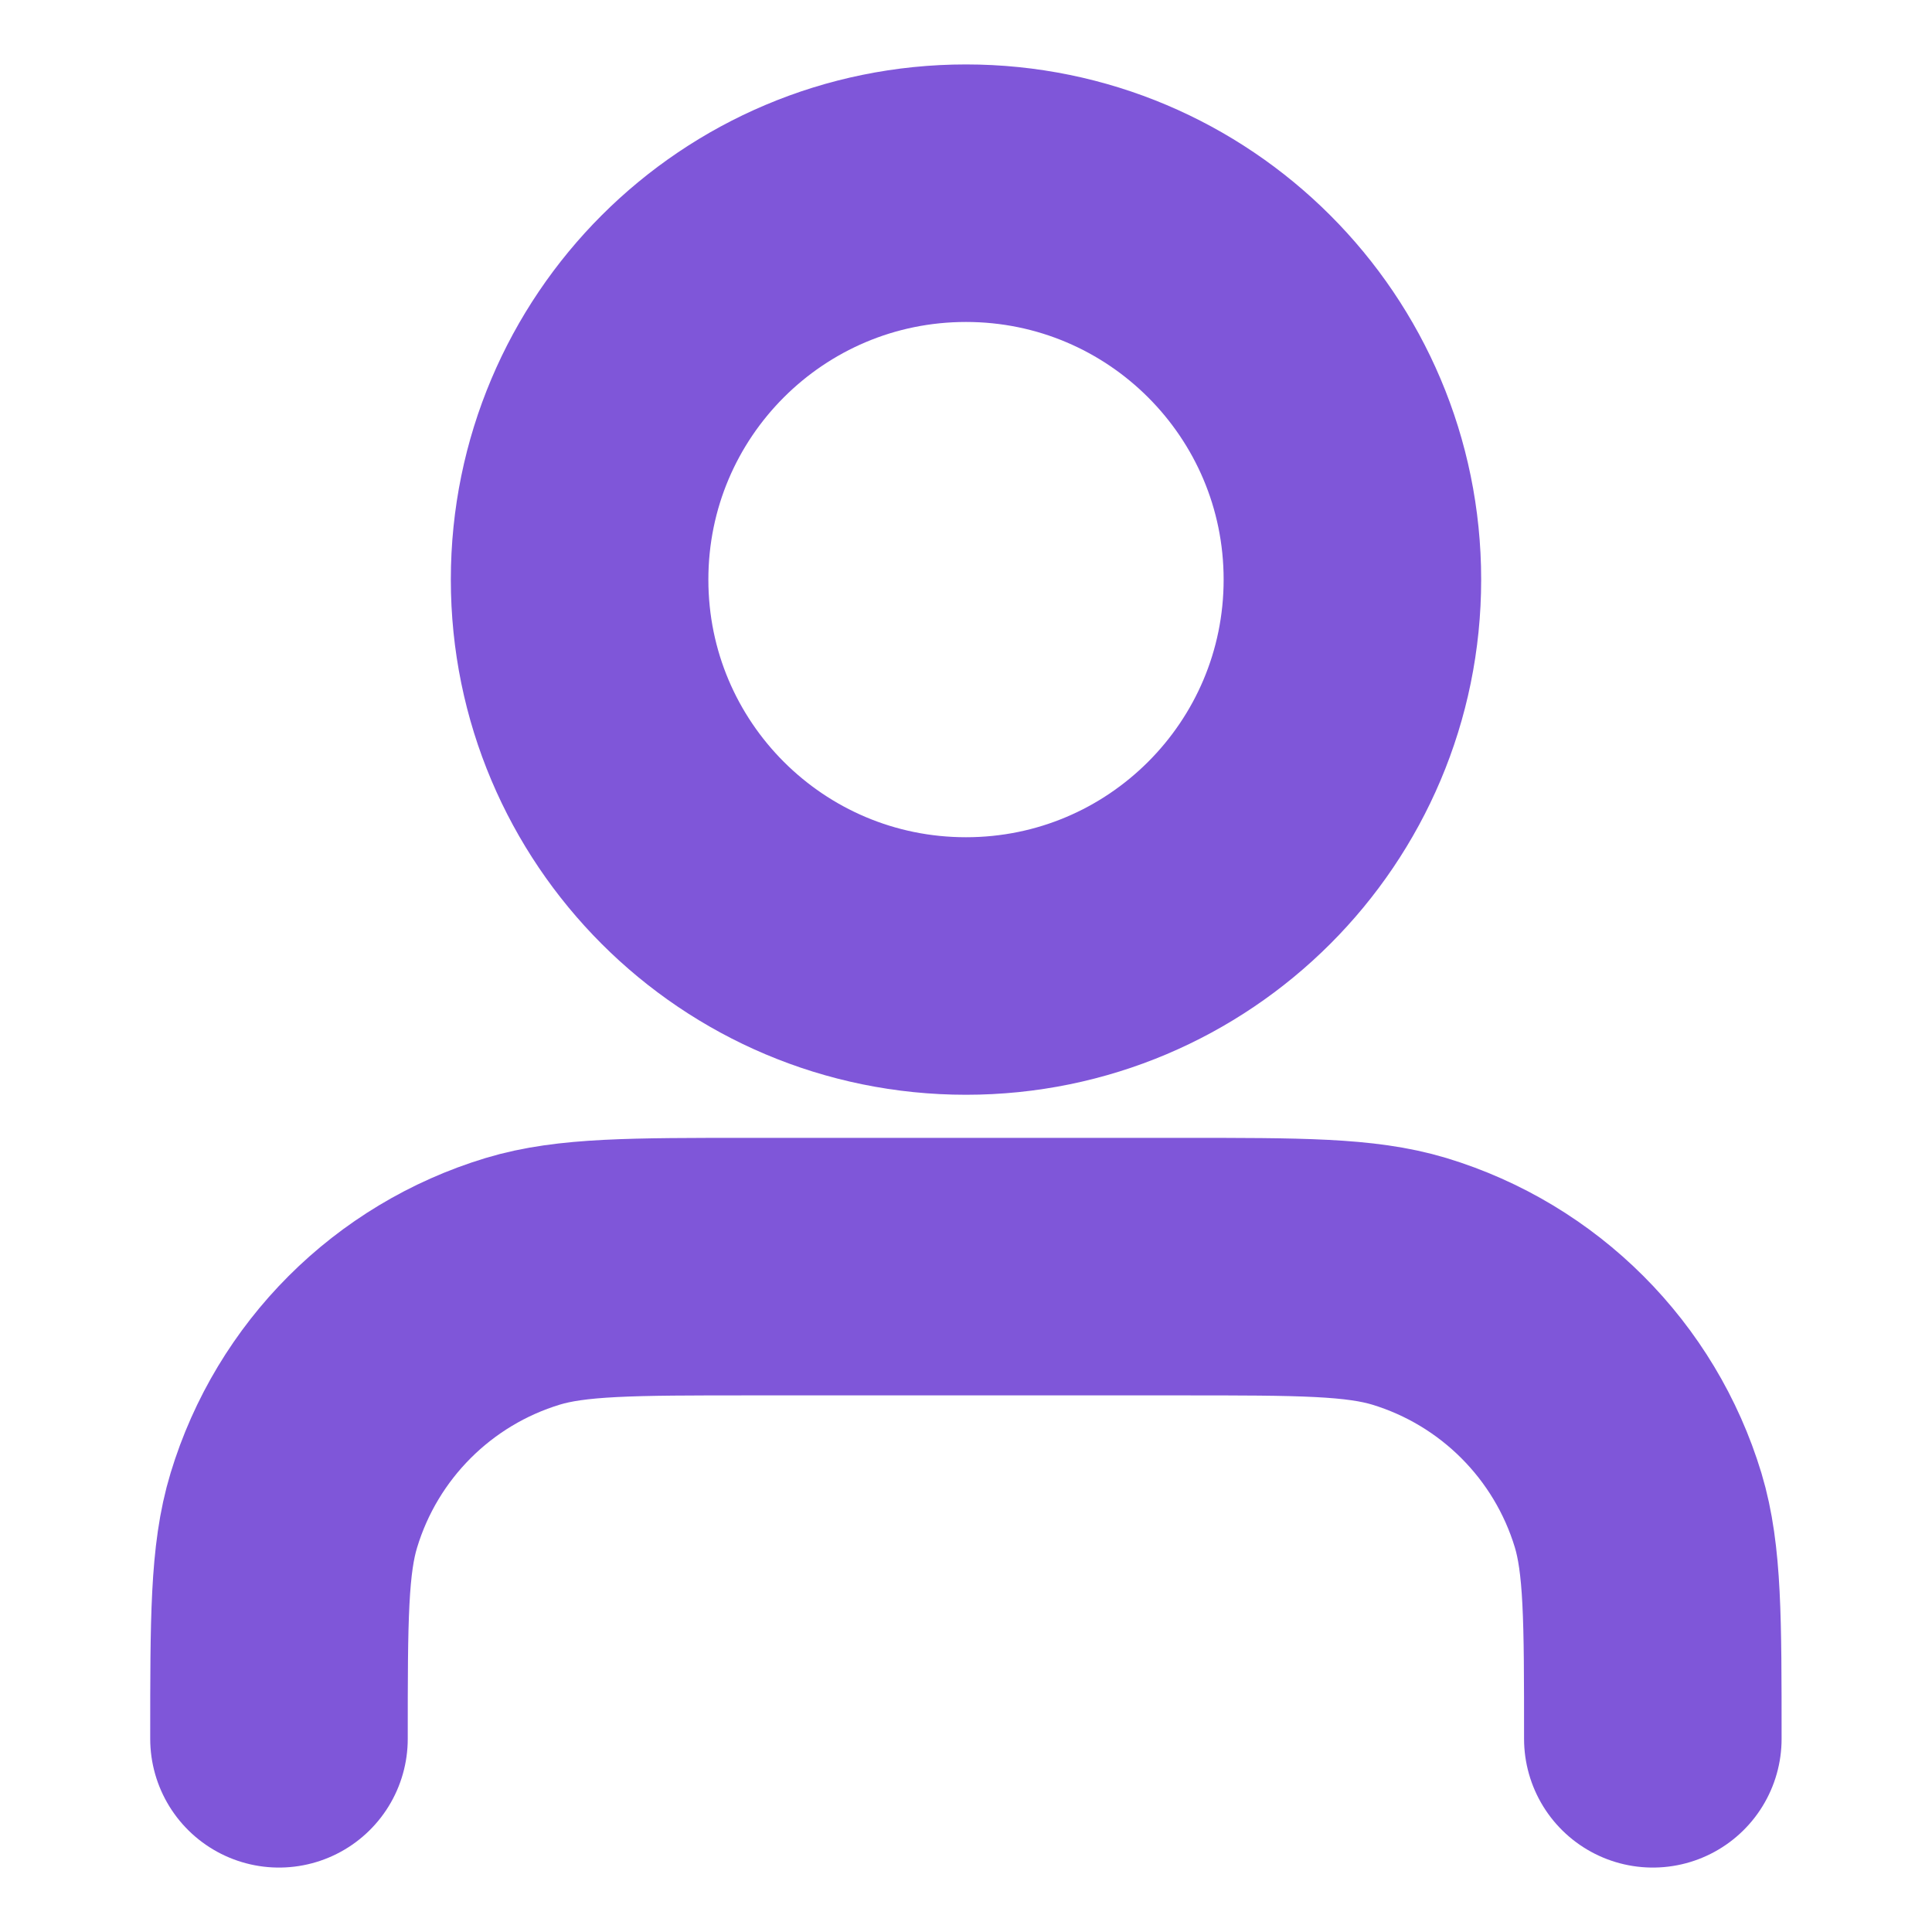
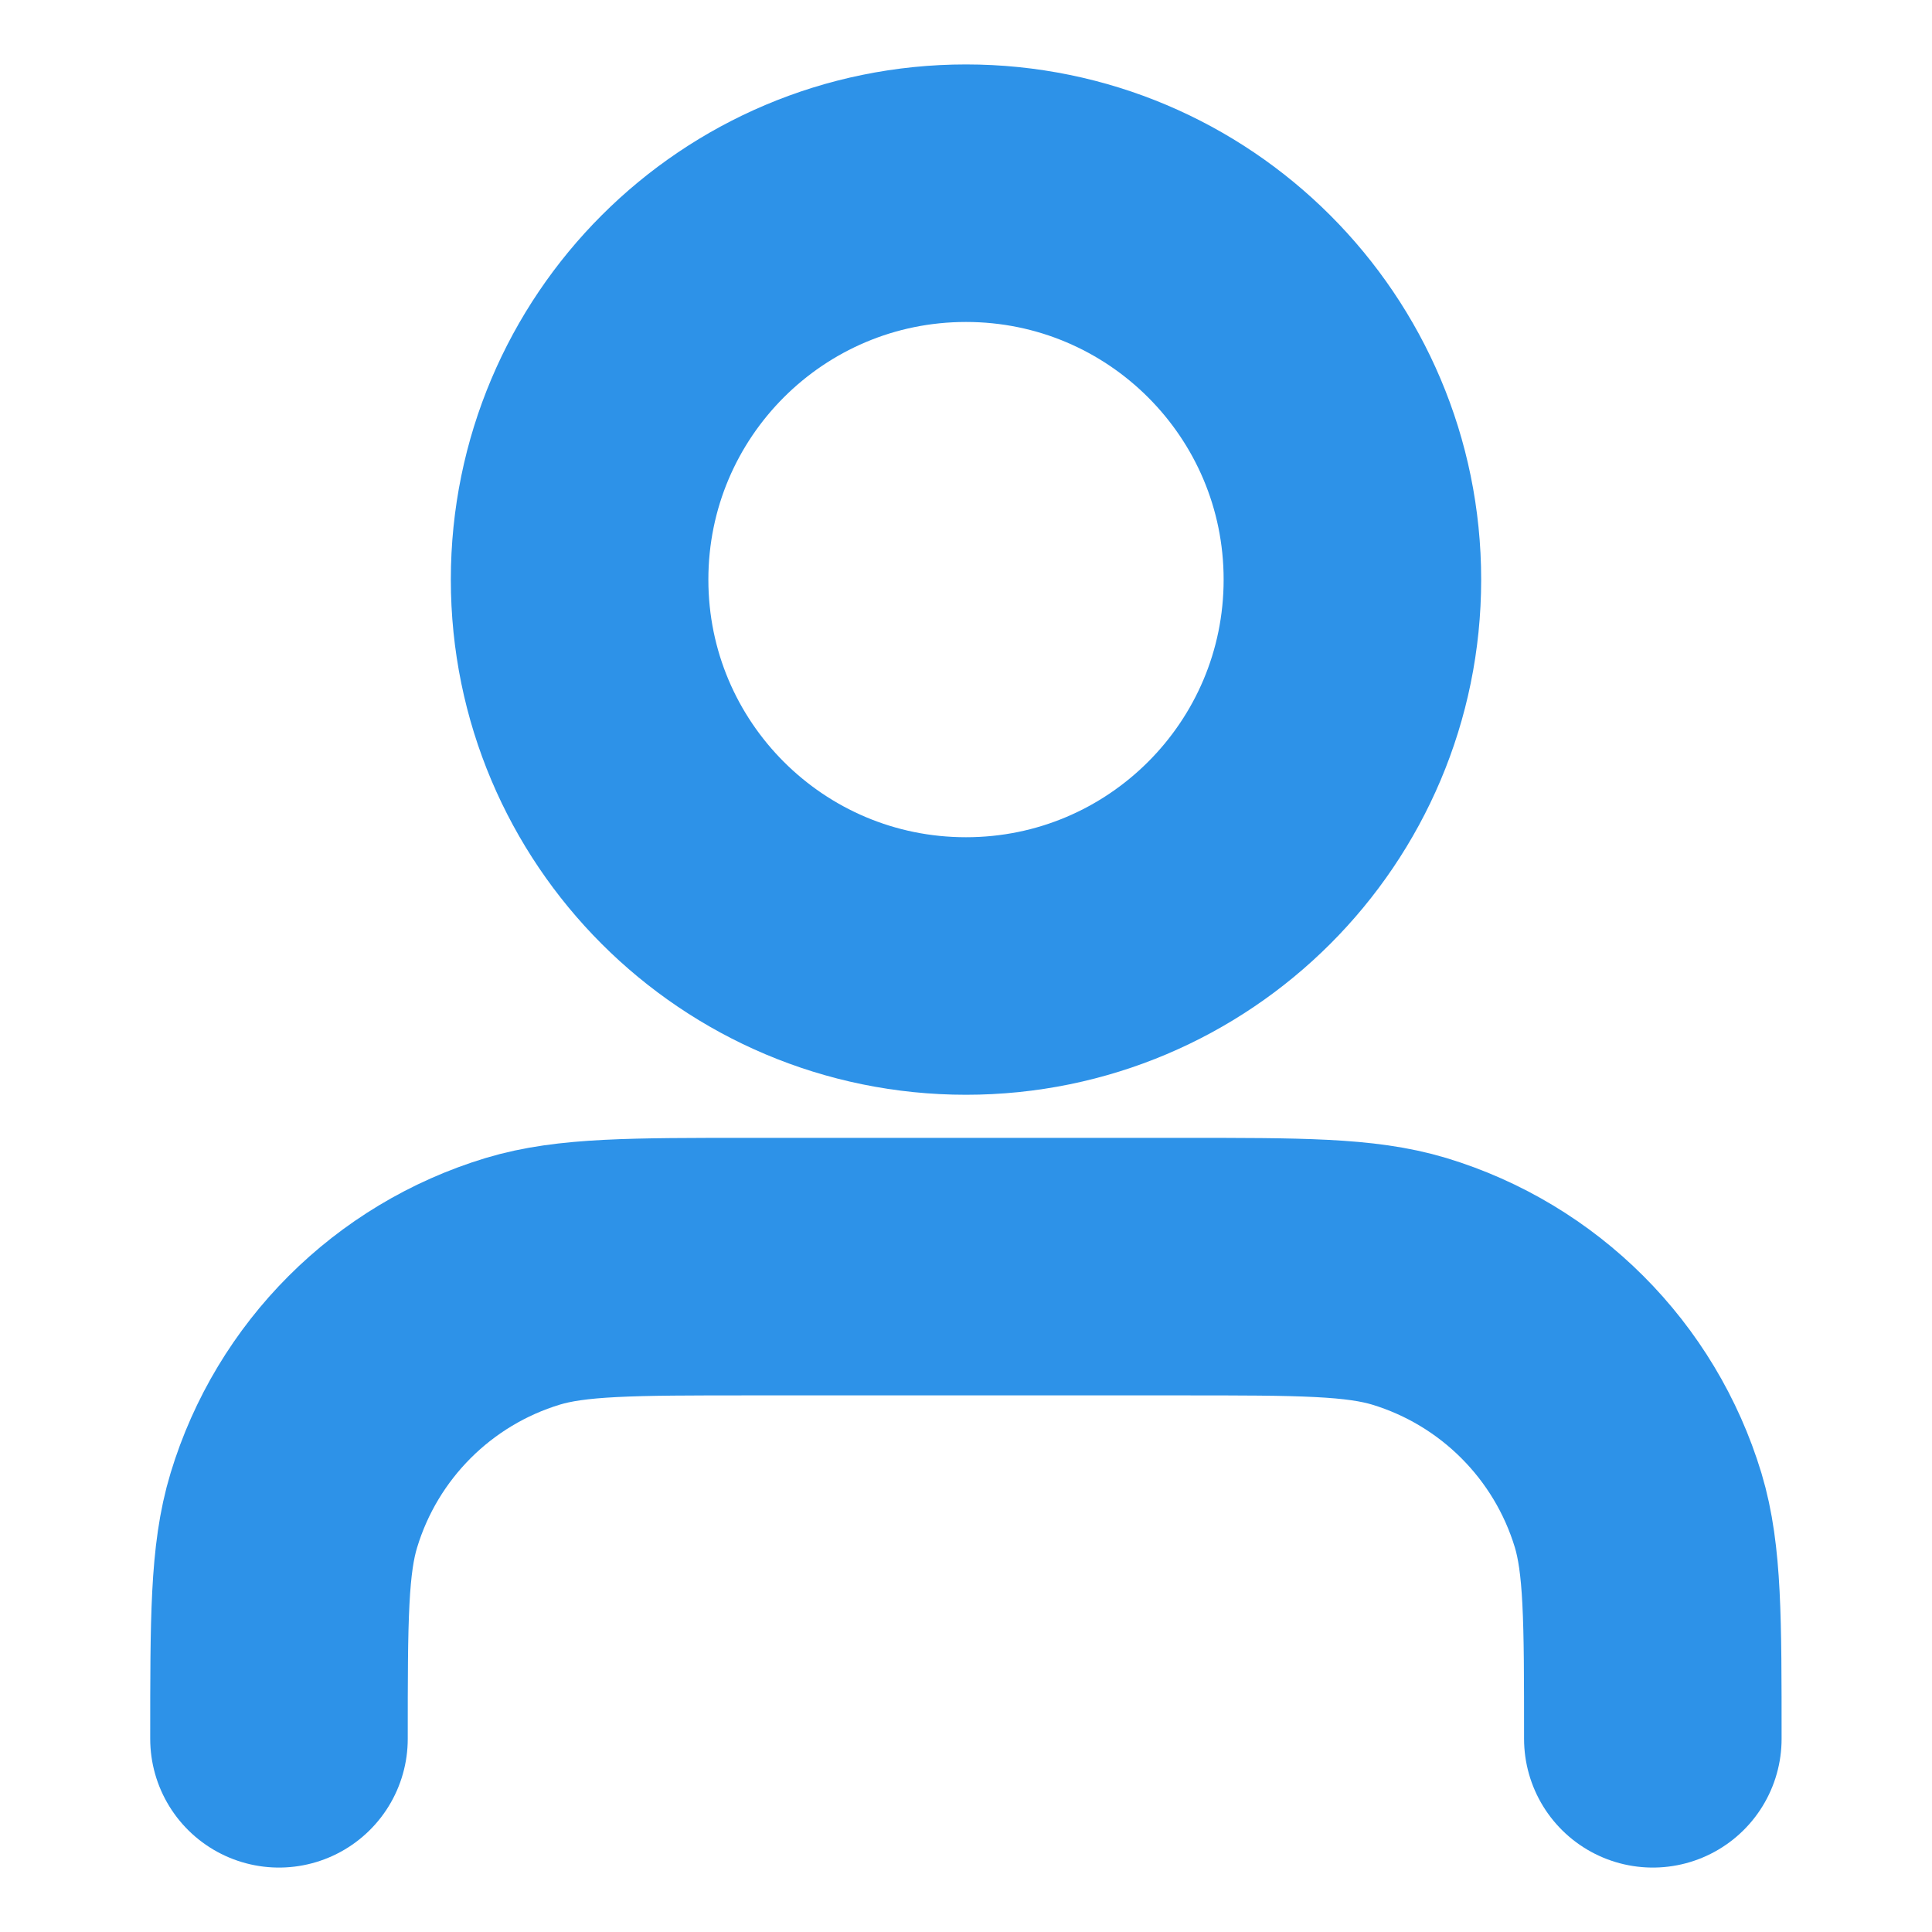
<svg xmlns="http://www.w3.org/2000/svg" width="10" height="10" viewBox="0 0 10 10" fill="none">
-   <path id="Icon" d="M8.555 9C8.555 8.38 8.555 8.07 8.479 7.817C8.307 7.249 7.862 6.804 7.294 6.632C7.041 6.556 6.731 6.556 6.111 6.556H3.889C3.269 6.556 2.958 6.556 2.706 6.632C2.138 6.804 1.693 7.249 1.521 7.817C1.444 8.07 1.444 8.38 1.444 9M7 3C7 4.105 6.104 5 5 5C3.895 5 3 4.105 3 3C3 1.895 3.895 1 5 1C6.104 1 7 1.895 7 3Z" stroke="#7F56D9" stroke-width="1.333" stroke-linecap="round" stroke-linejoin="round" />
+   <path id="Icon" d="M8.555 9C8.555 8.38 8.555 8.07 8.479 7.817C8.307 7.249 7.862 6.804 7.294 6.632C7.041 6.556 6.731 6.556 6.111 6.556H3.889C3.269 6.556 2.958 6.556 2.706 6.632C2.138 6.804 1.693 7.249 1.521 7.817C1.444 8.07 1.444 8.38 1.444 9M7 3C7 4.105 6.104 5 5 5C3.895 5 3 4.105 3 3C3 1.895 3.895 1 5 1C6.104 1 7 1.895 7 3Z" stroke="#2D92E8" stroke-width="1.333" stroke-linecap="round" stroke-linejoin="round" />
</svg>
